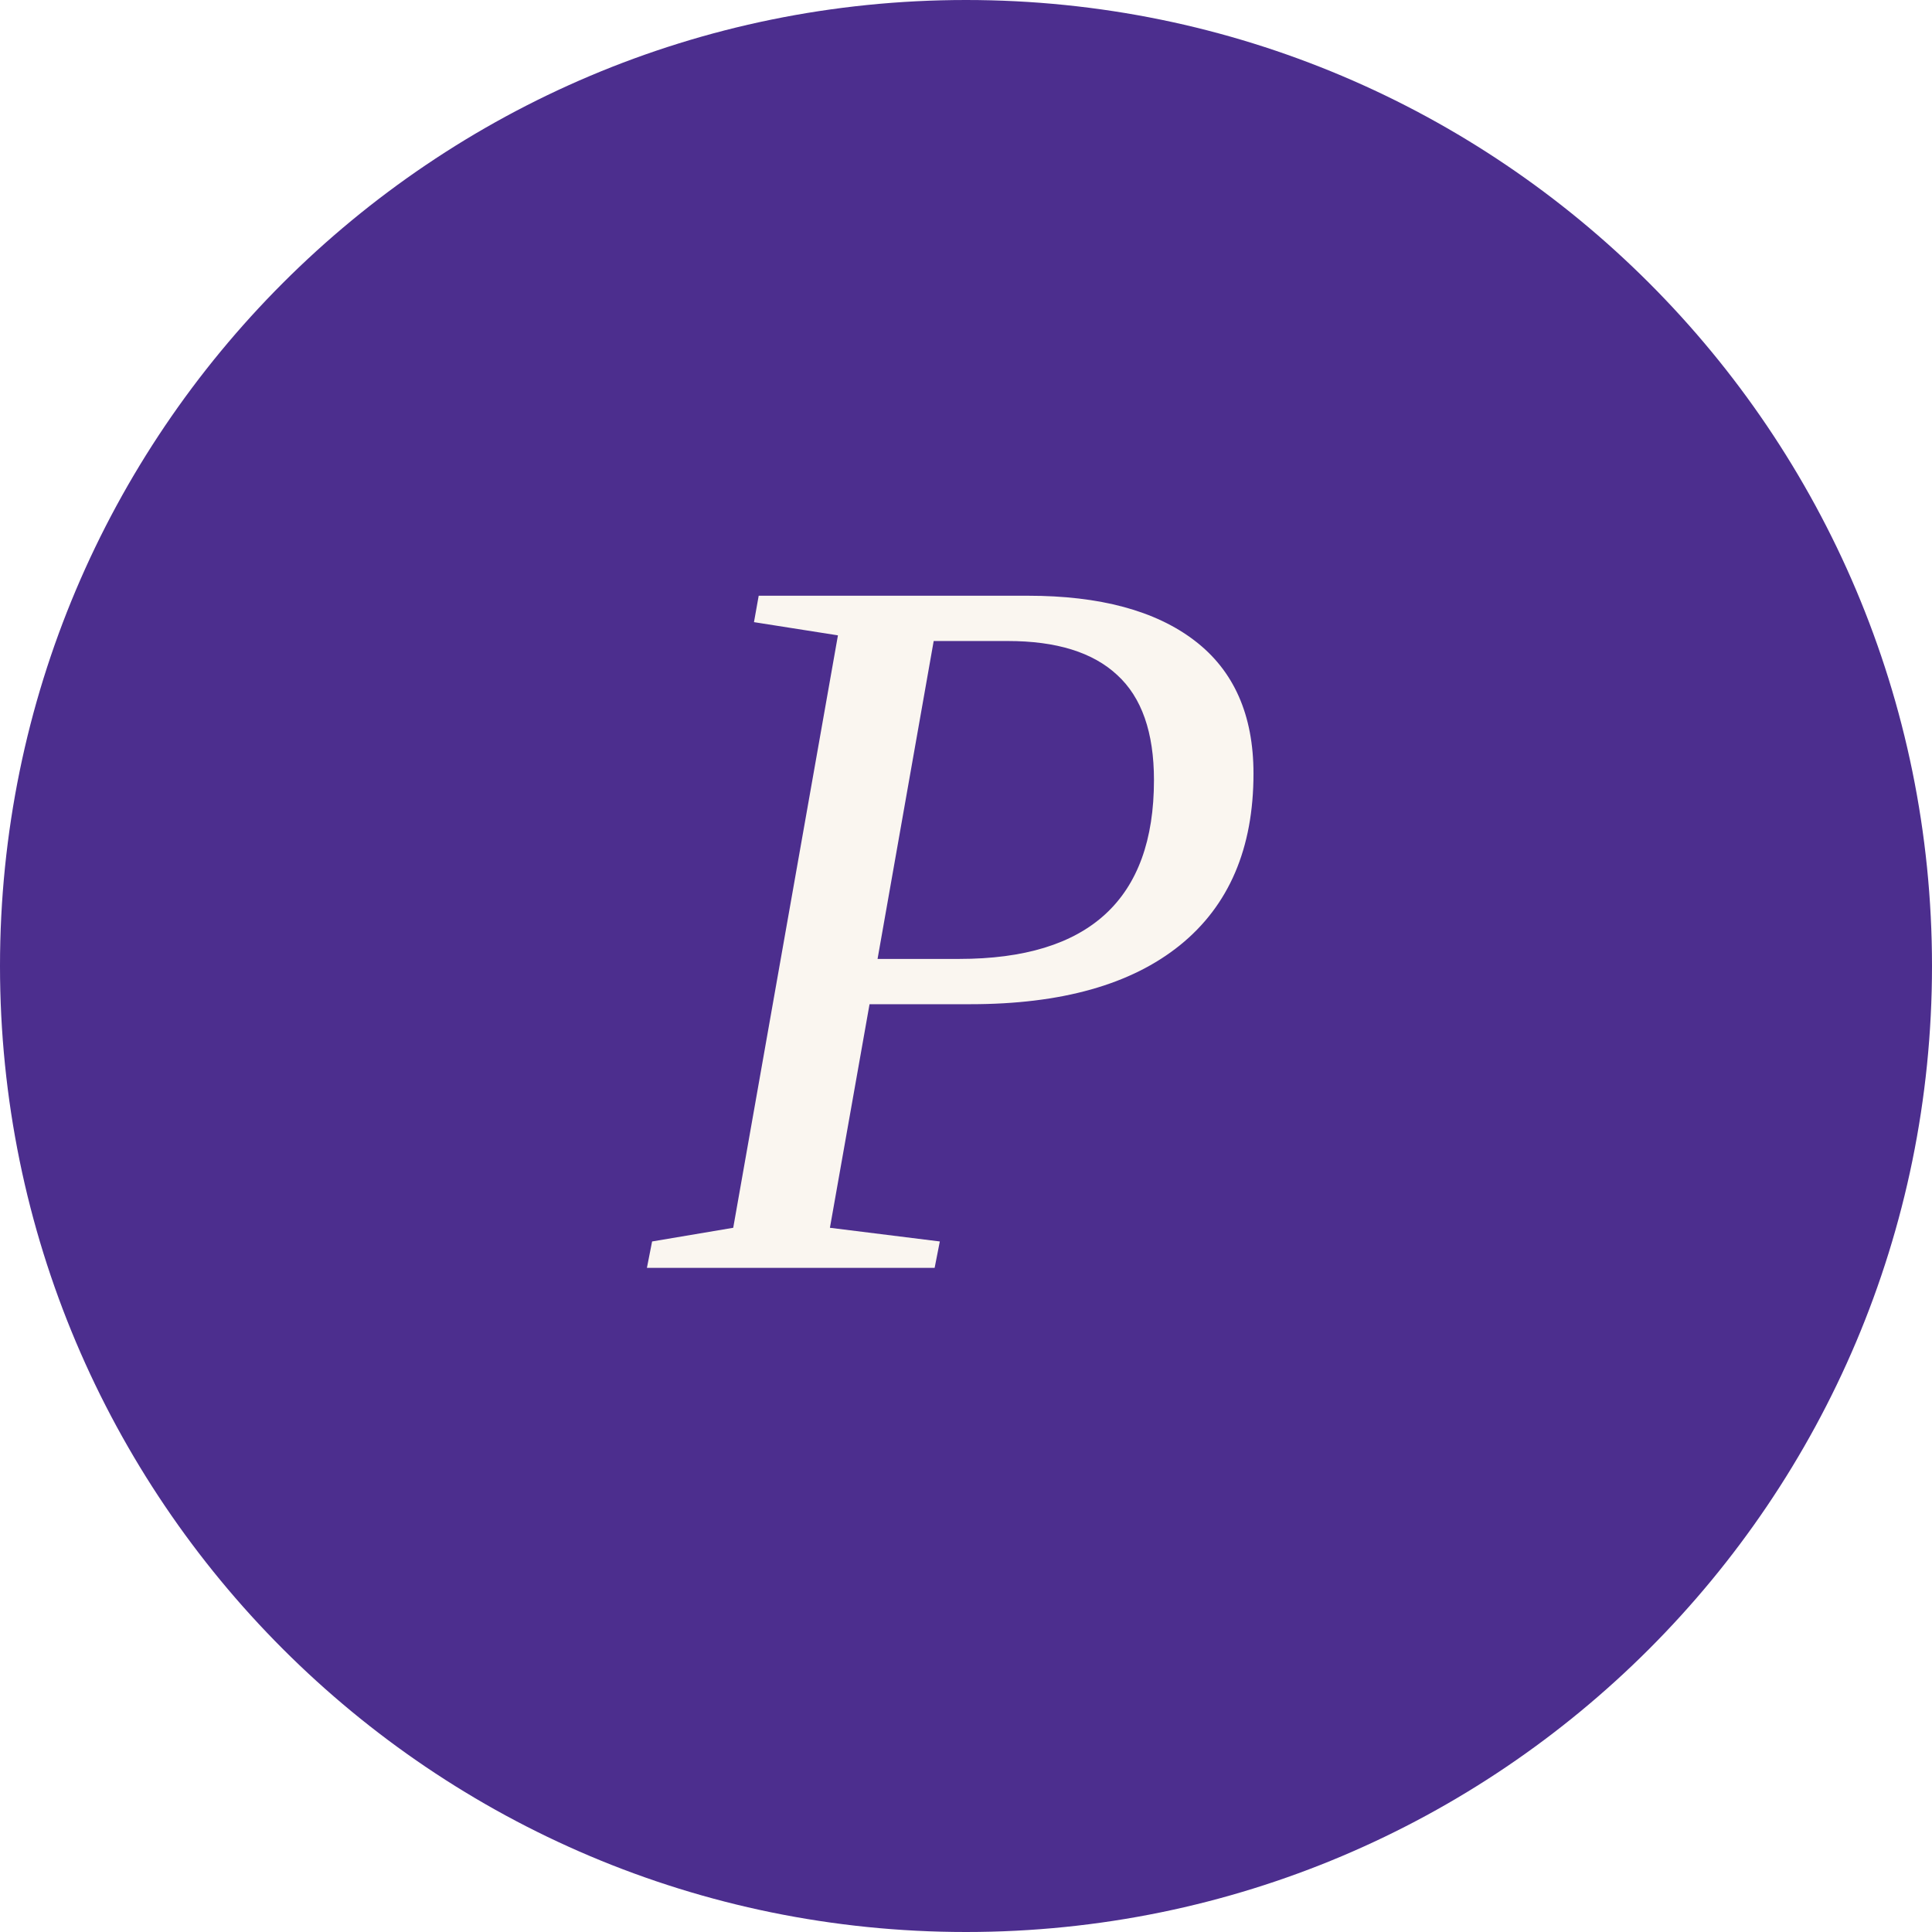
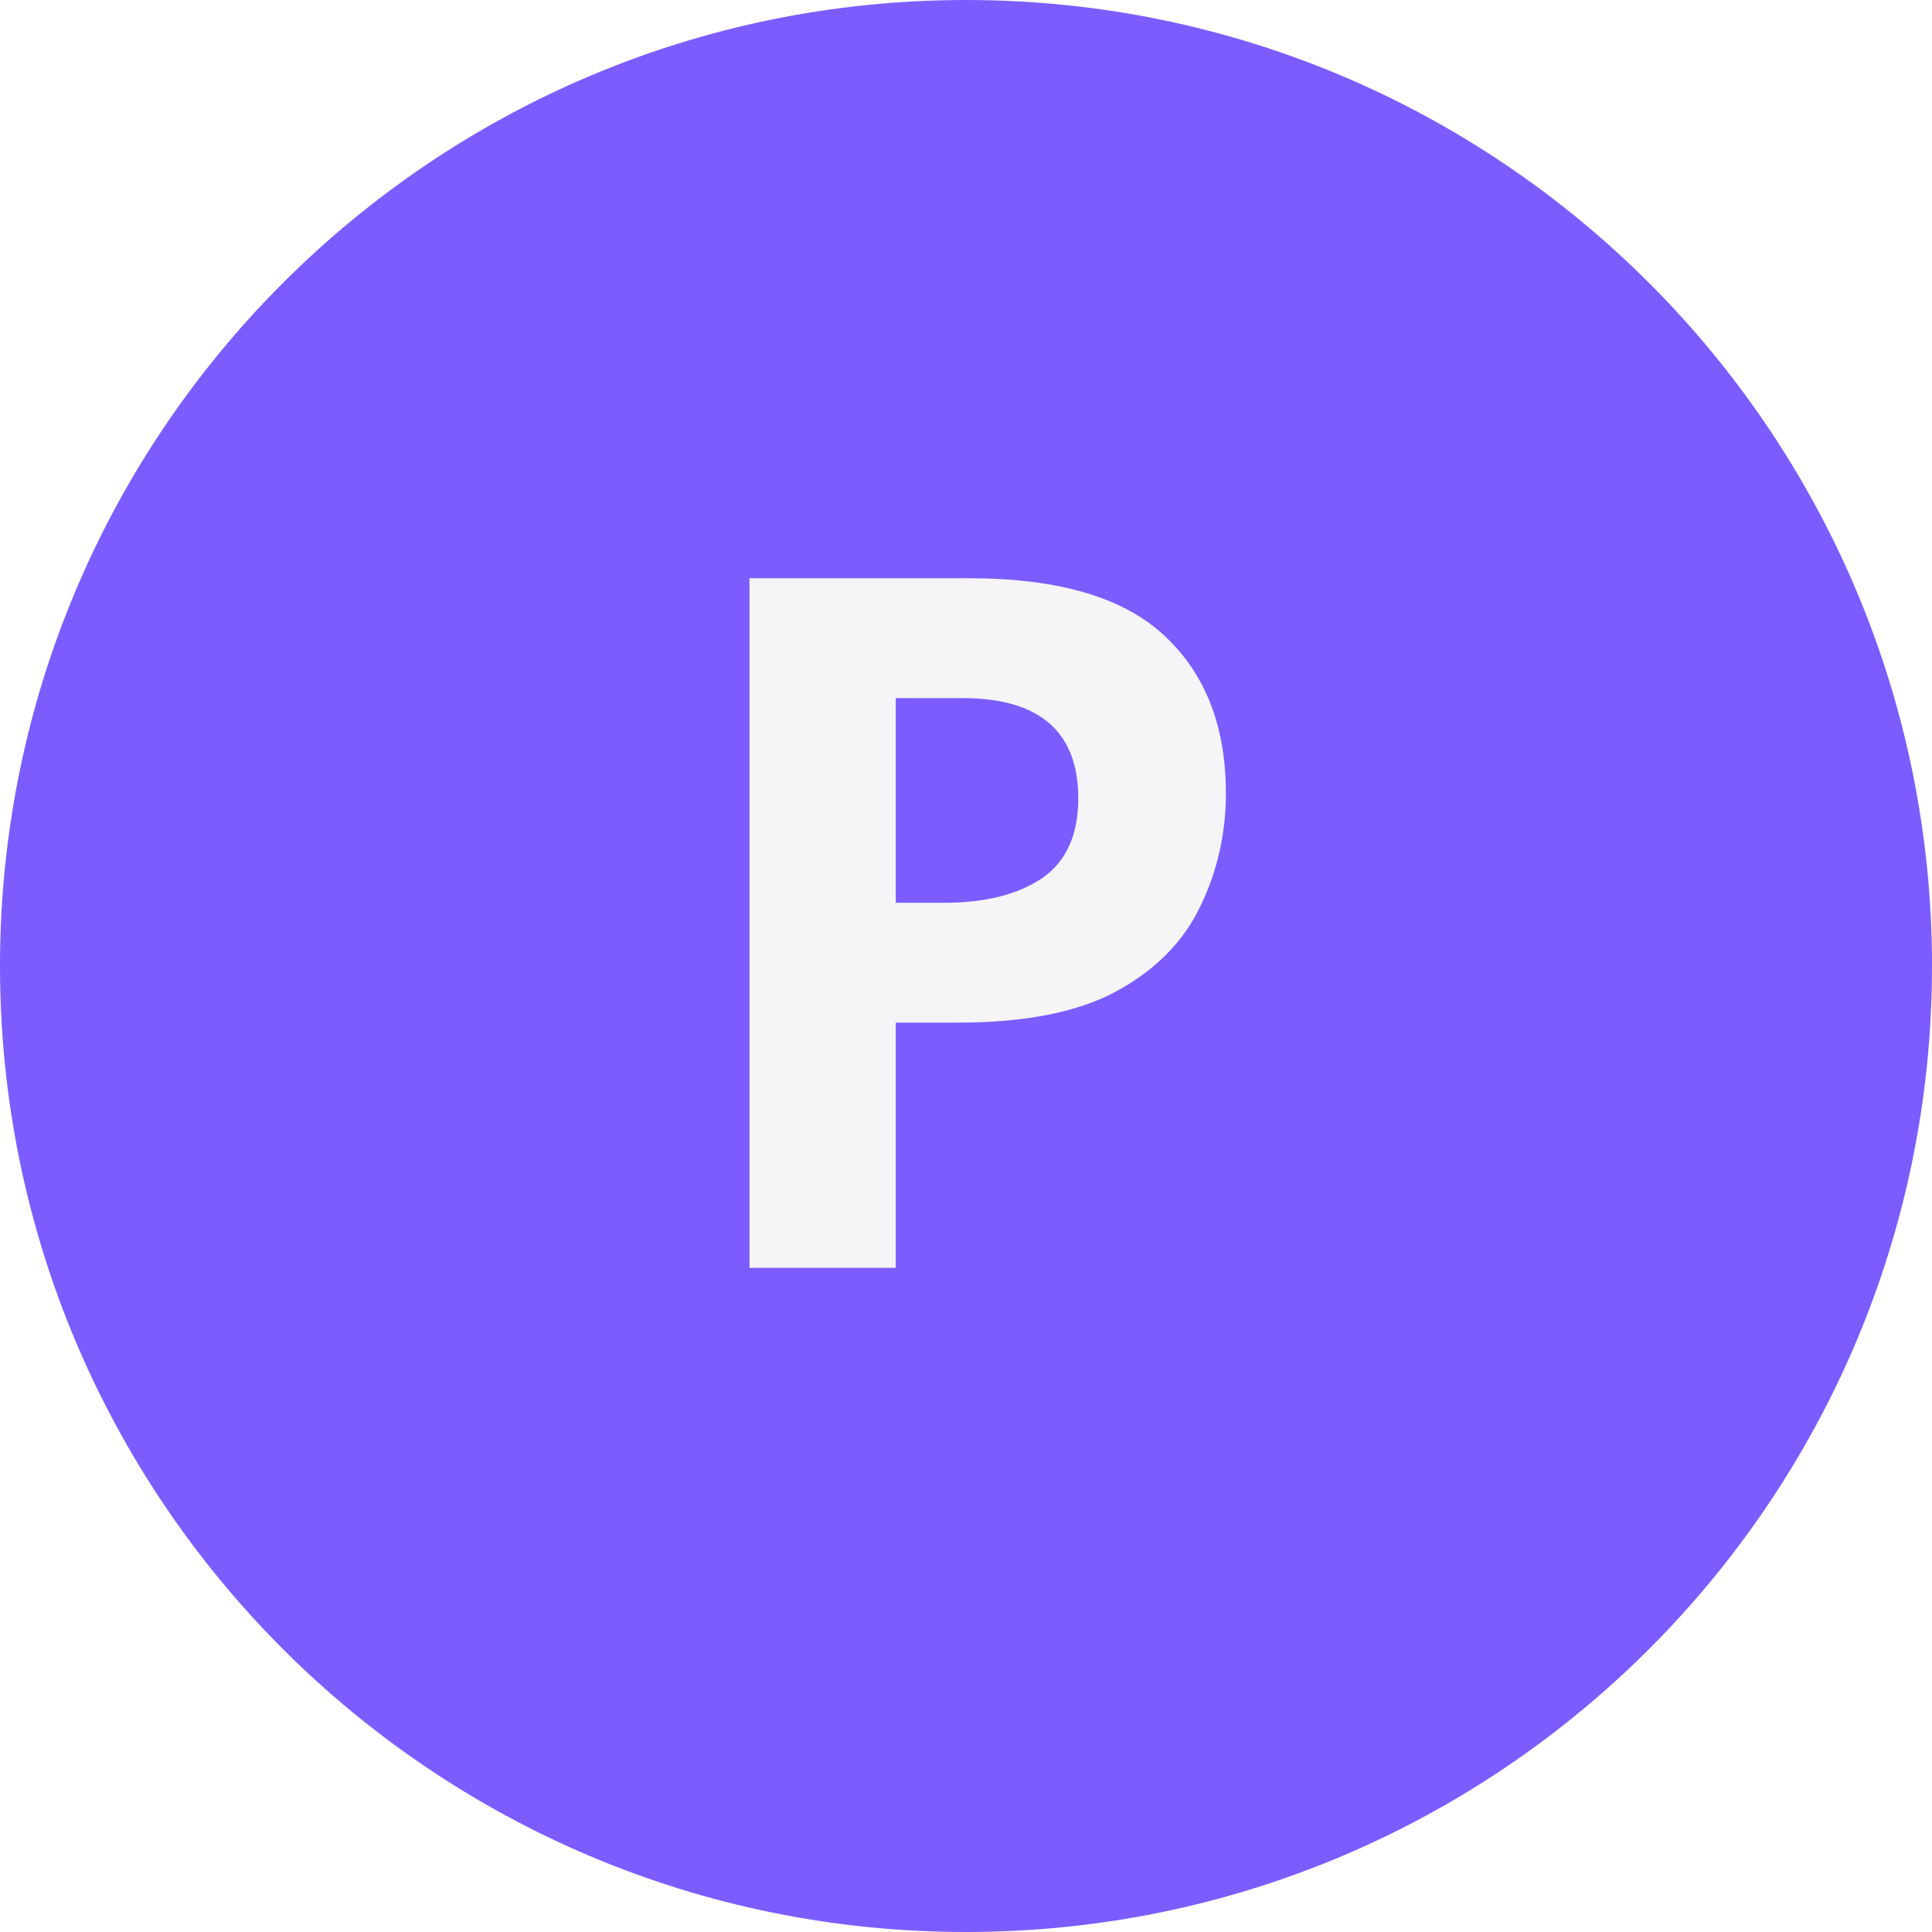
<svg xmlns="http://www.w3.org/2000/svg" viewBox="0 0 64 64">
-   <circle cx="32" cy="32" r="32" fill="#4C2E8E" />
-   <text x="32" y="42" text-anchor="middle" font-family="Georgia, 'Times New Roman', serif" font-size="34" font-style="italic" fill="#FAF6F0">P</text>
+   <circle cx="32" cy="32" r="32" fill="#7C5CFF" />
+   <text x="32" y="42" text-anchor="middle" font-family="'Hanken Grotesk', system-ui, sans-serif" font-weight="800" font-size="32" fill="#F5F4F7">P</text>
</svg>
